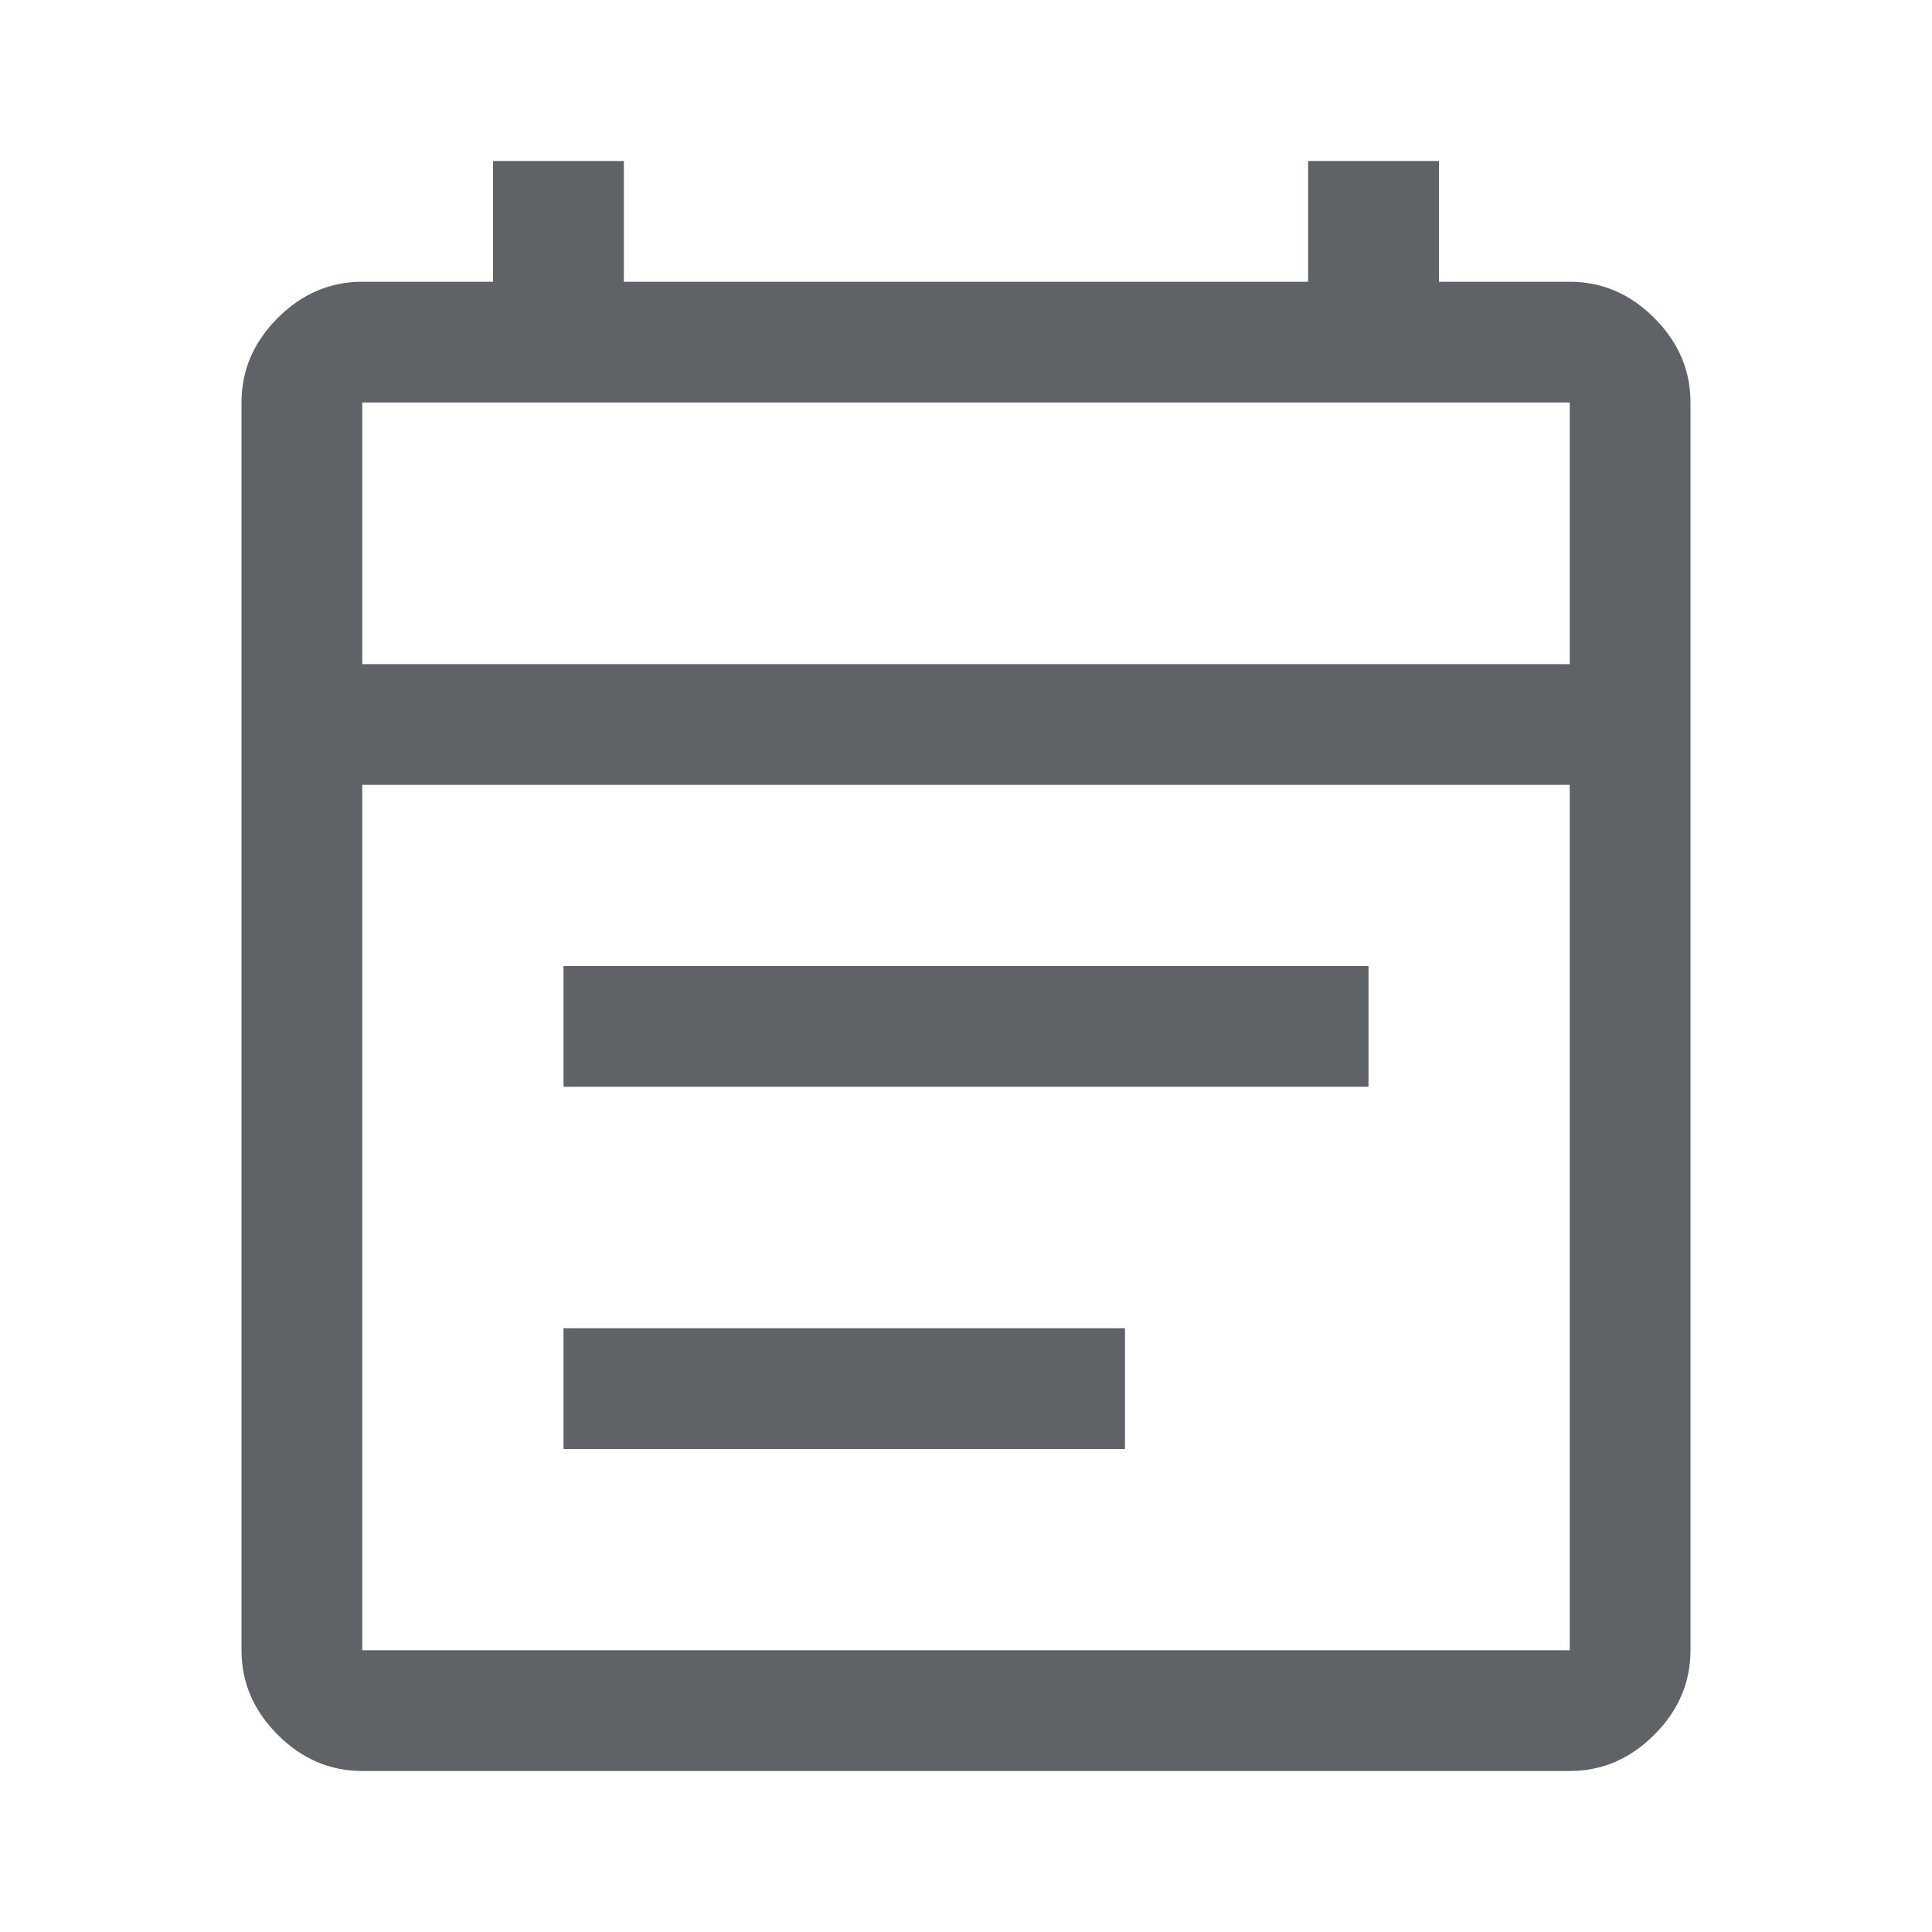
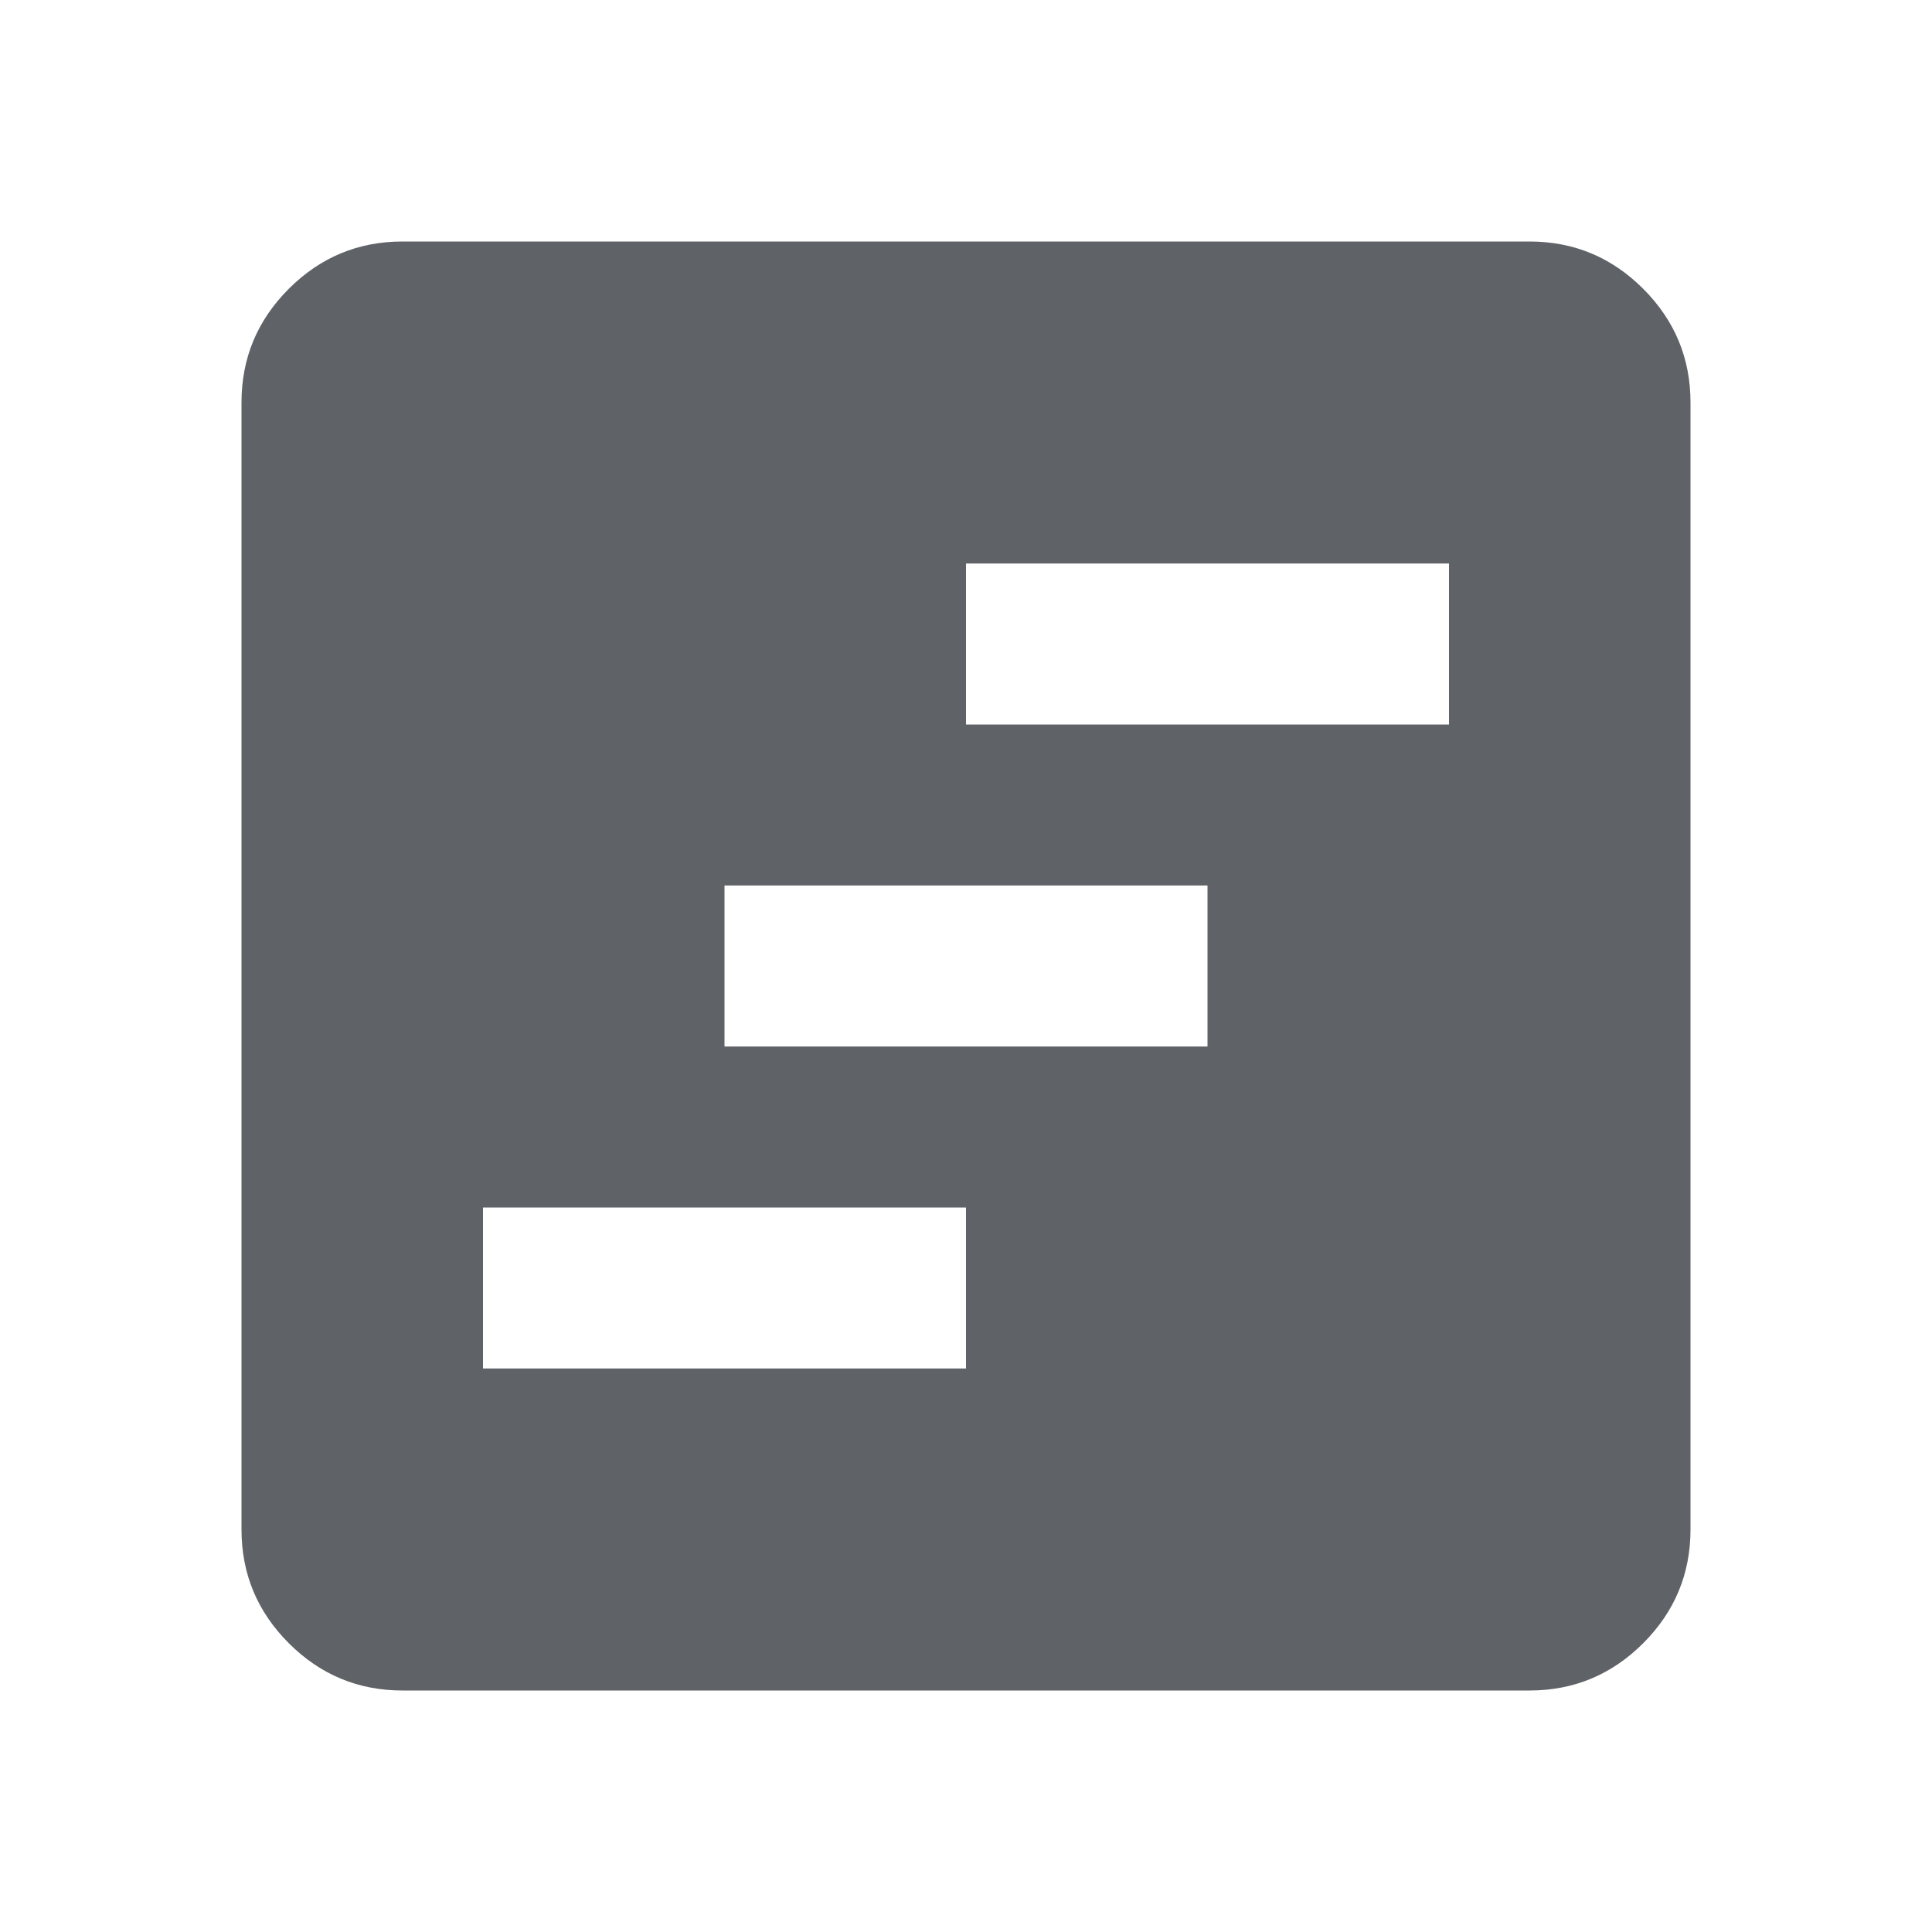
- <svg xmlns="http://www.w3.org/2000/svg" height="60px" viewBox="0 -960 960 960" width="60px" fill="#5f6368">
-   <path d="M180-80q-24 0-42-18t-18-42v-620q0-24 18-42t42-18h65v-60h65v60h340v-60h65v60h65q24 0 42 18t18 42v620q0 24-18 42t-42 18H180Zm0-60h600v-430H180v430Zm0-490h600v-130H180v130Zm0 0v-130 130Zm100 210v-60h400v60H280Zm0 180v-60h279v60H280Z" />
+ <svg xmlns="http://www.w3.org/2000/svg" height="24px" viewBox="0 -960 960 960" width="24px" fill="#5f6368">
+   <path d="M240-280h240v-80H240v80Zm120-160h240v-80H360v80Zm120-160h240v-80H480v80ZM200-120q-33 0-56.5-23.5T120-200v-560q0-33 23.5-56.5T200-840h560q33 0 56.5 23.5T840-760v560q0 33-23.5 56.5T760-120H200Z" />
</svg>
